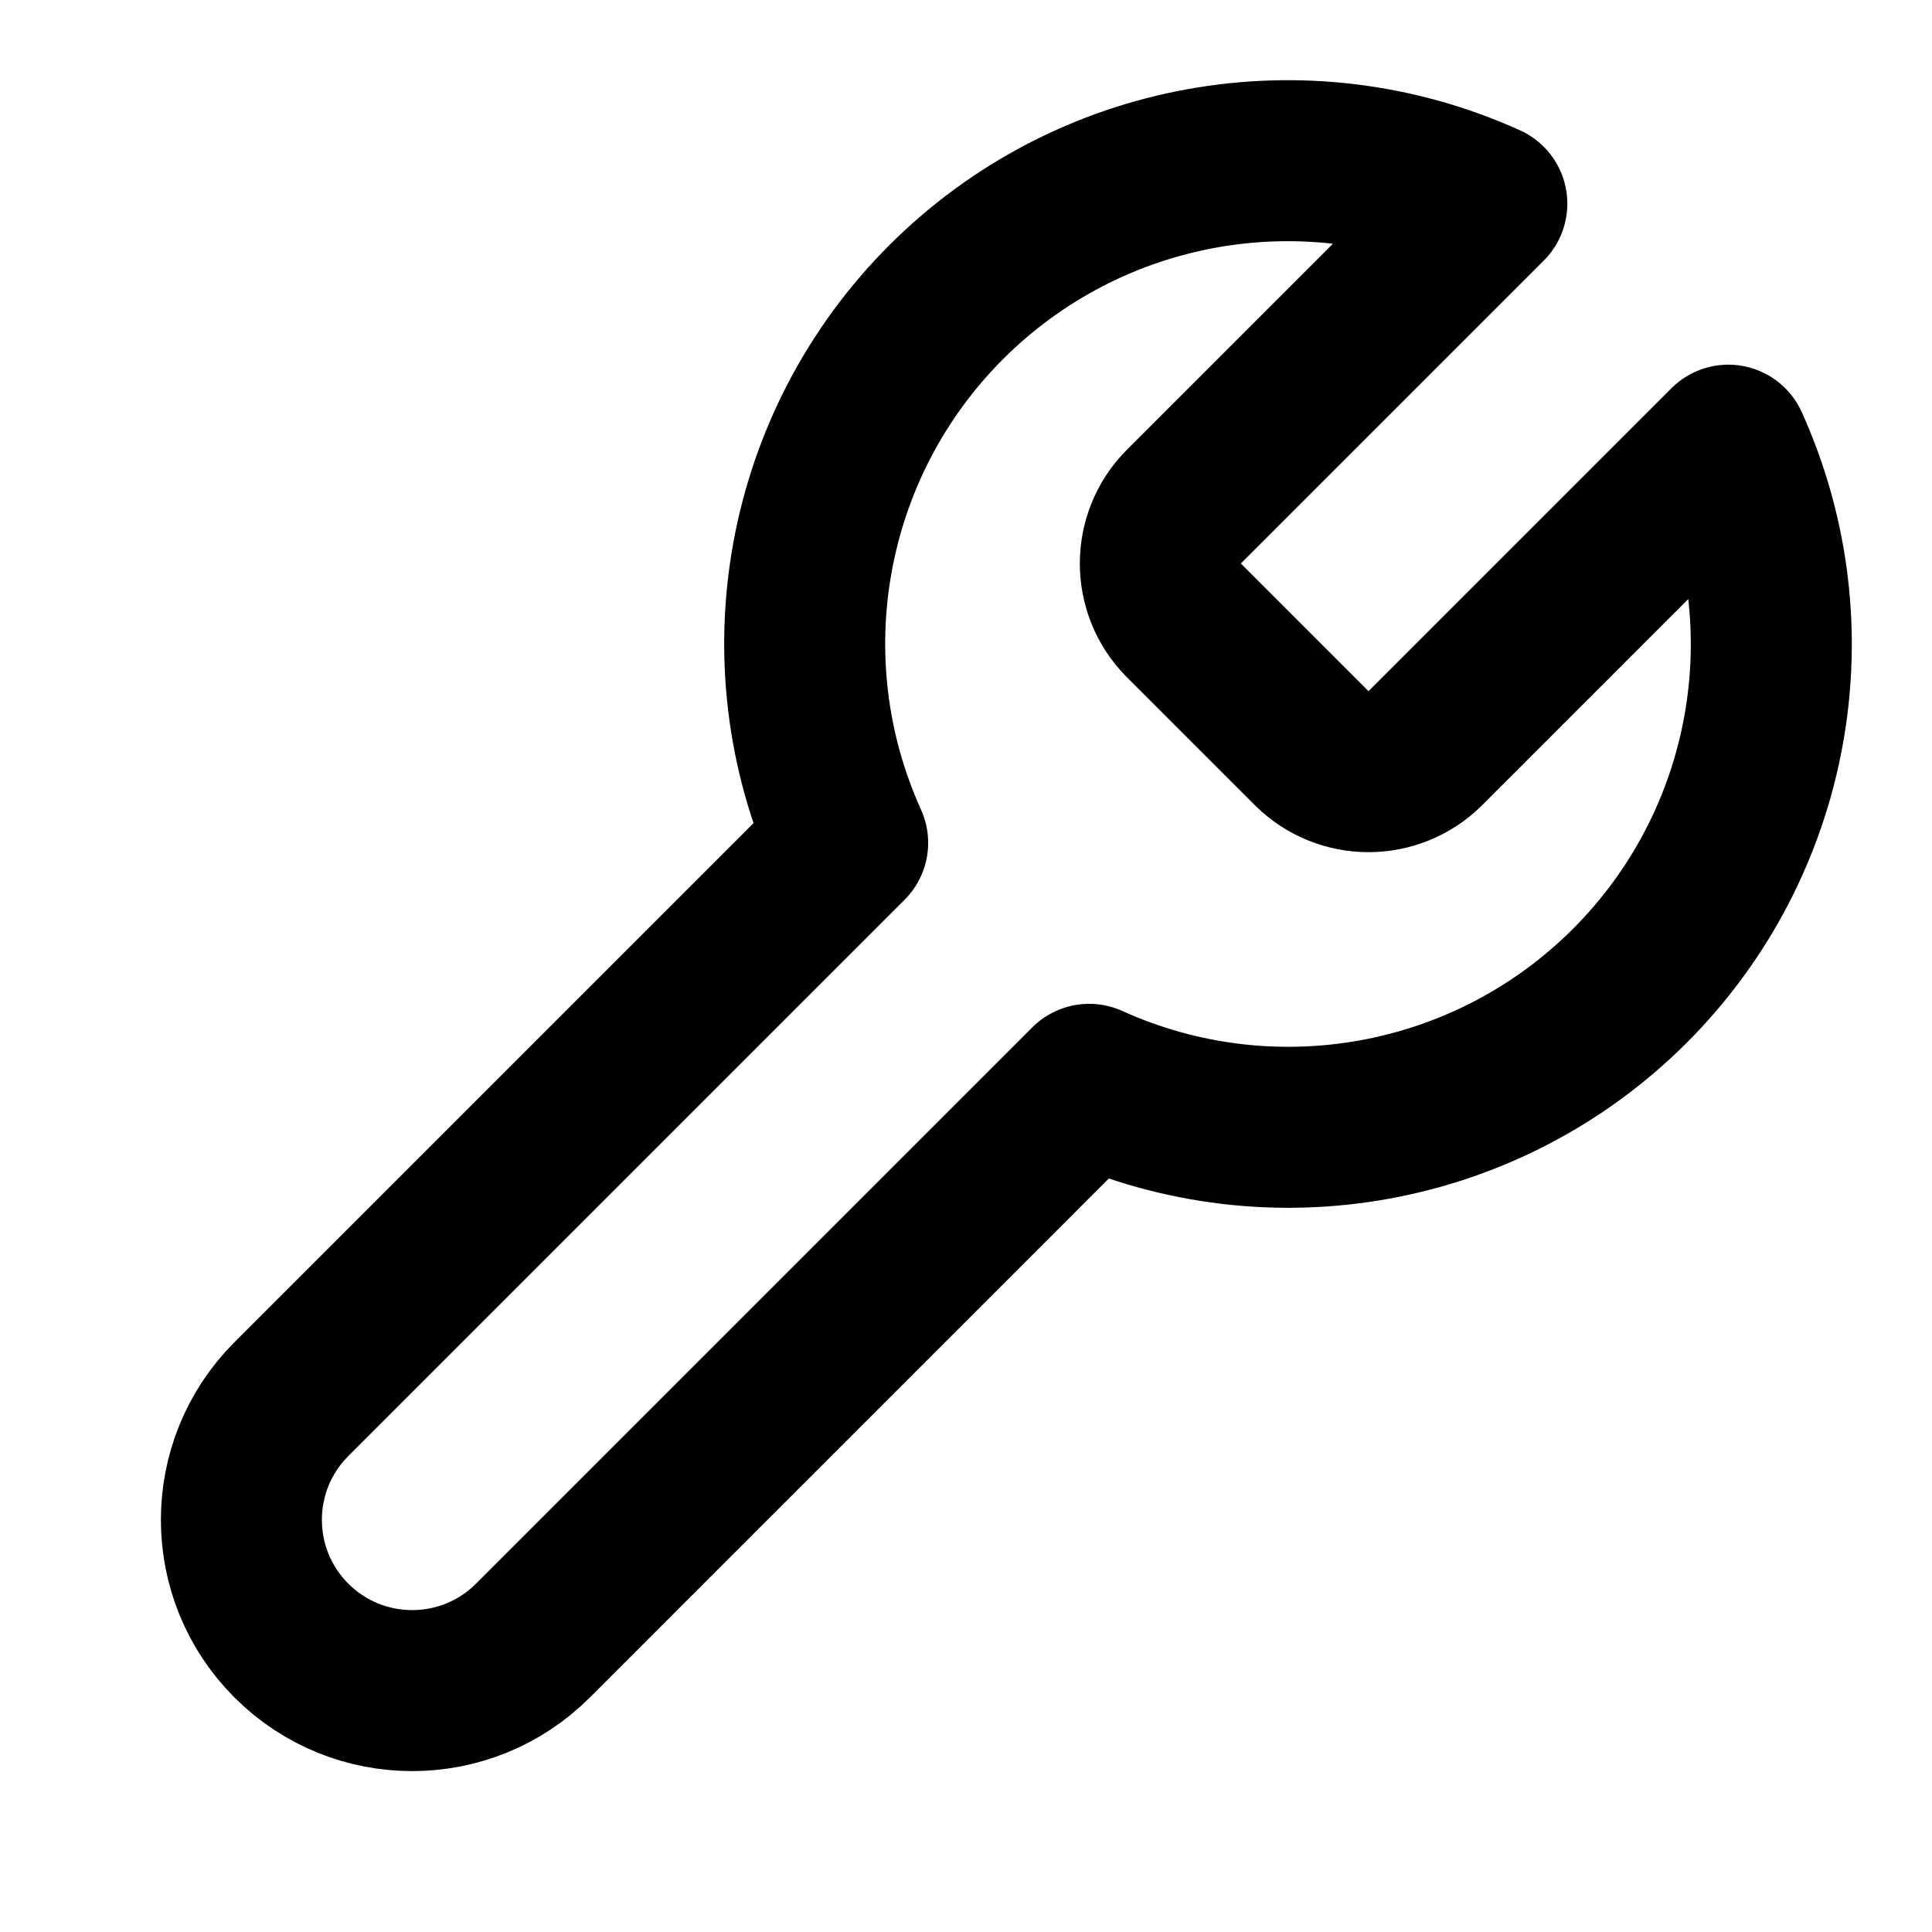
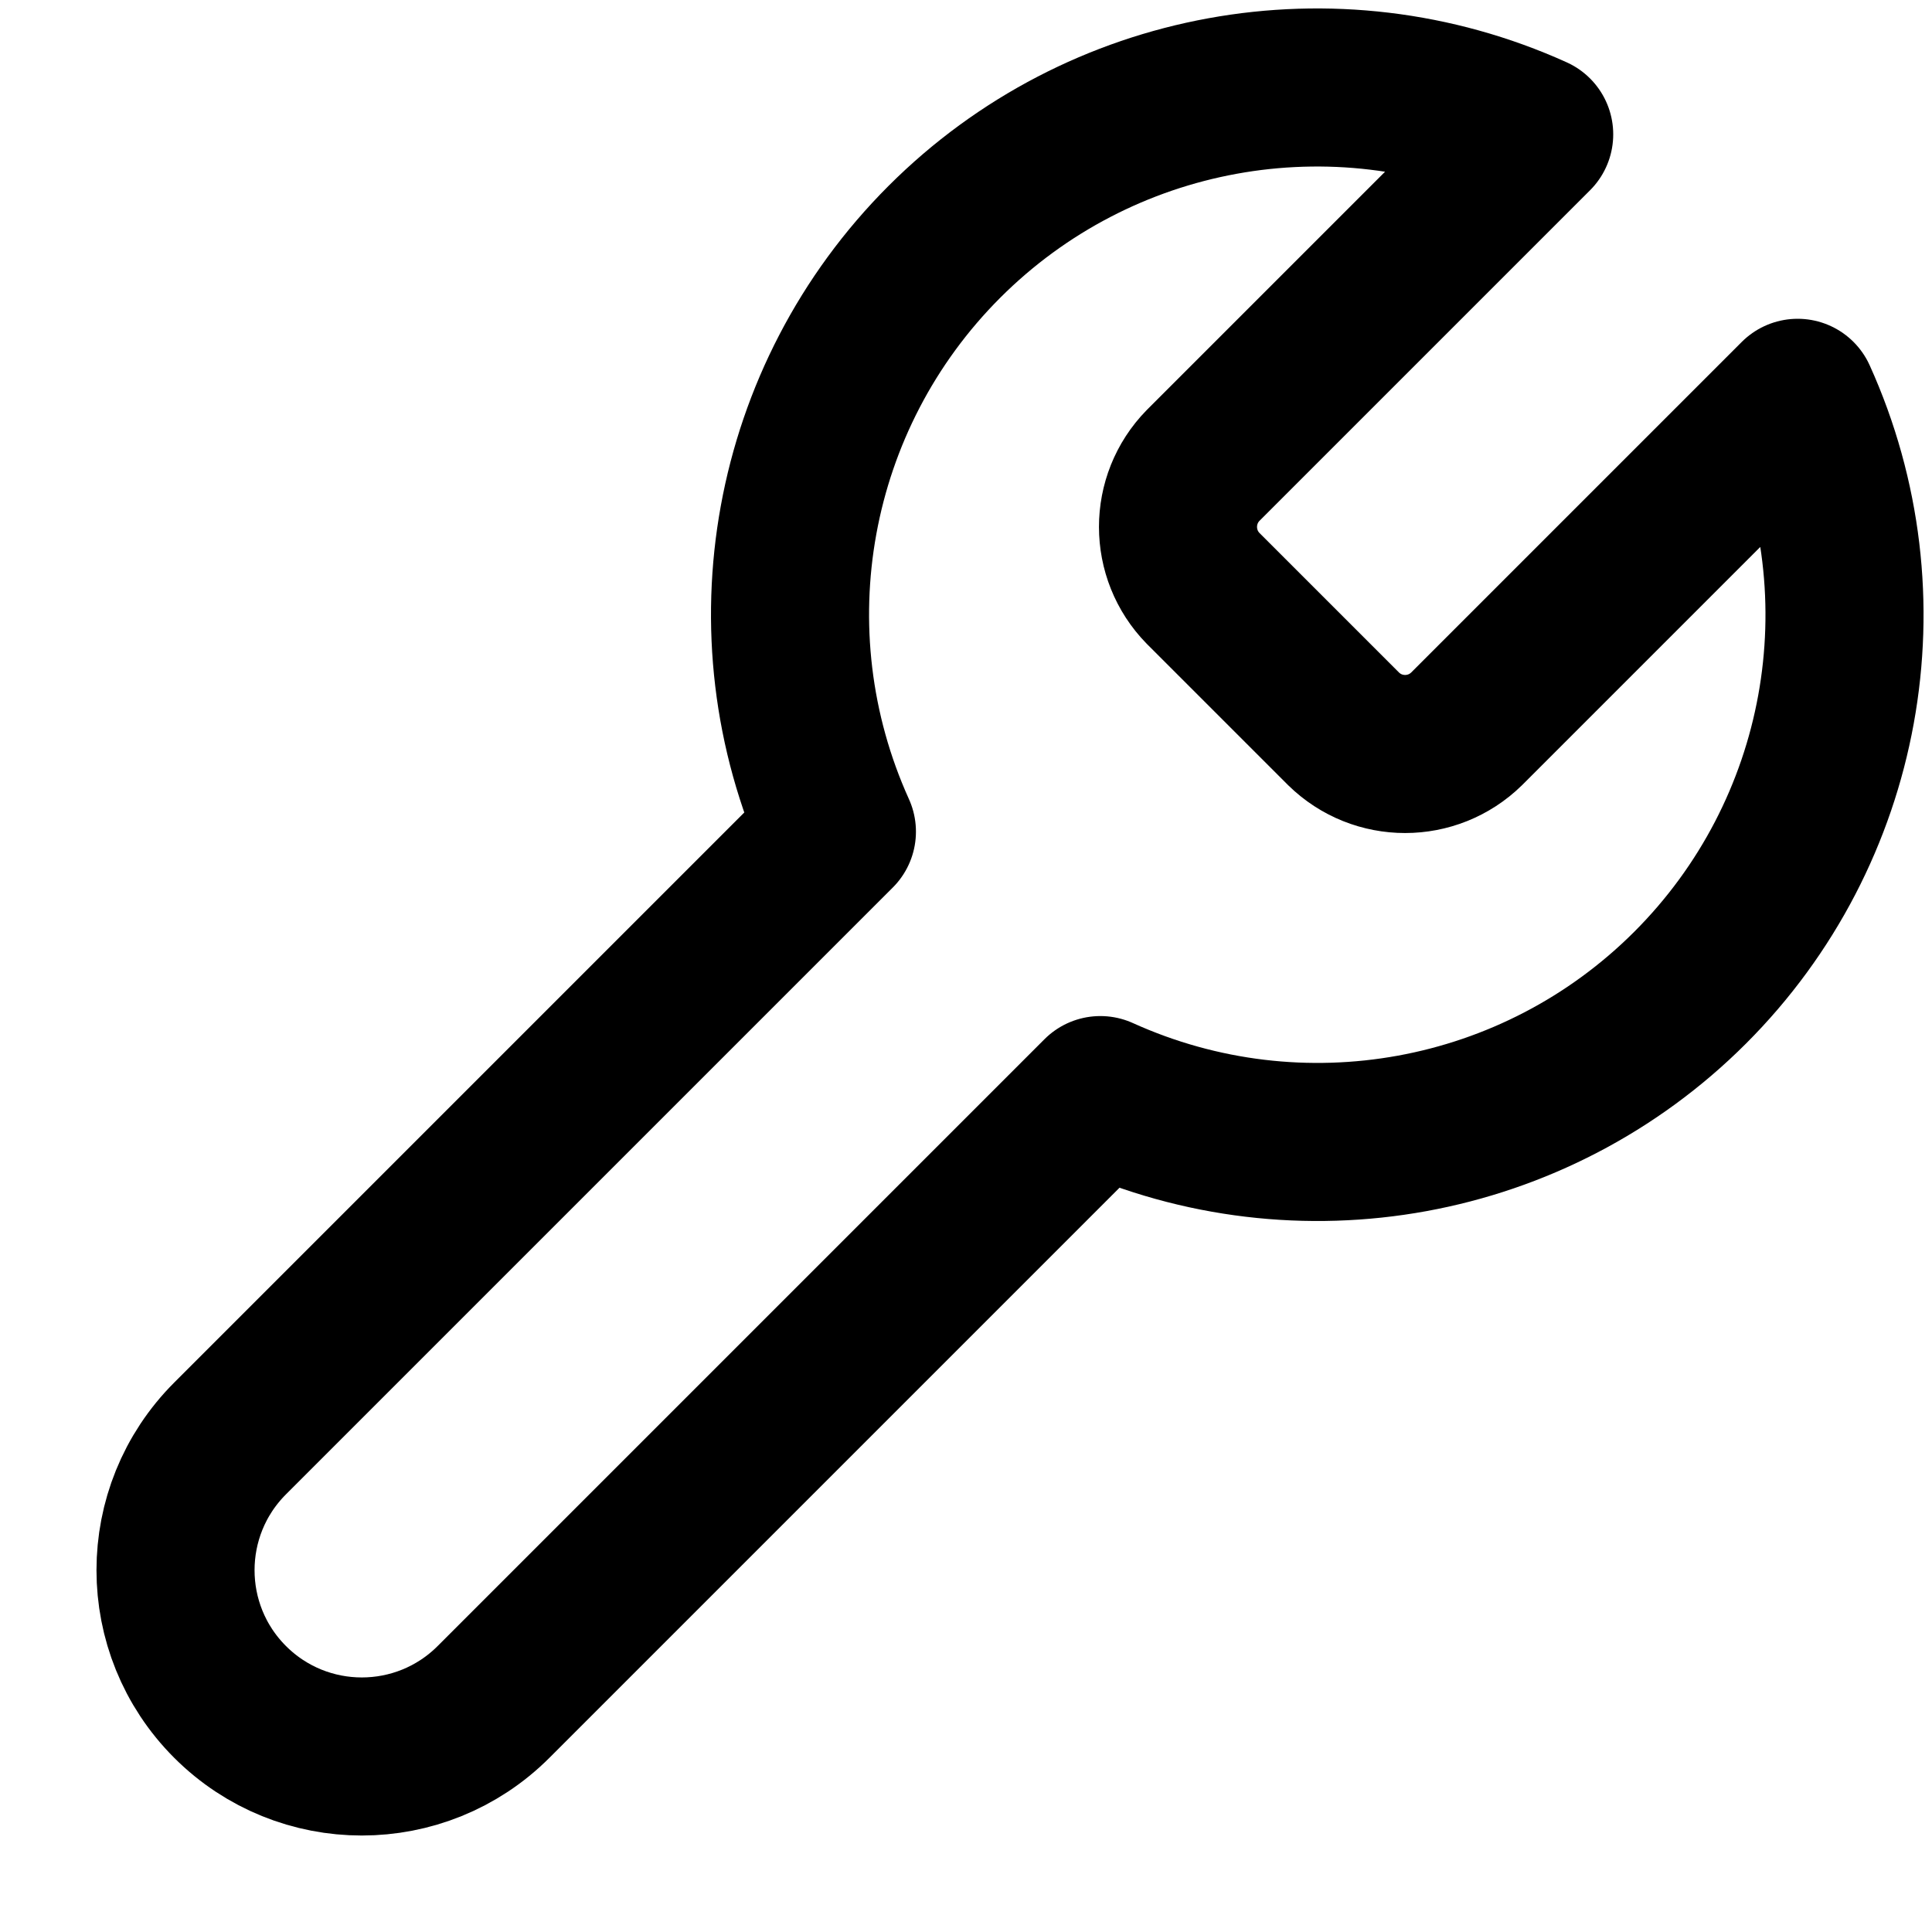
- <svg xmlns="http://www.w3.org/2000/svg" width="24" height="24" viewBox="0 0 24 24" fill="none" stroke="currentColor" stroke-width="2" stroke-linecap="round" stroke-linejoin="round">
+ <svg xmlns="http://www.w3.org/2000/svg" width="22" height="22" viewBox="1 1 22 22" fill="none" stroke="currentColor" stroke-width="1.8" stroke-linecap="round" stroke-linejoin="round">
  <path d="M14.7 6.3a1 1 0 0 0 0 1.4l1.6 1.6a1 1 0 0 0 1.4 0l3.77-3.77a6 6 0 0 1-7.94 7.94l-6.91 6.91a2.12 2.12 0 0 1-3-3l6.91-6.91a6 6 0 0 1 7.94-7.94l-3.76 3.76z" />
</svg>
